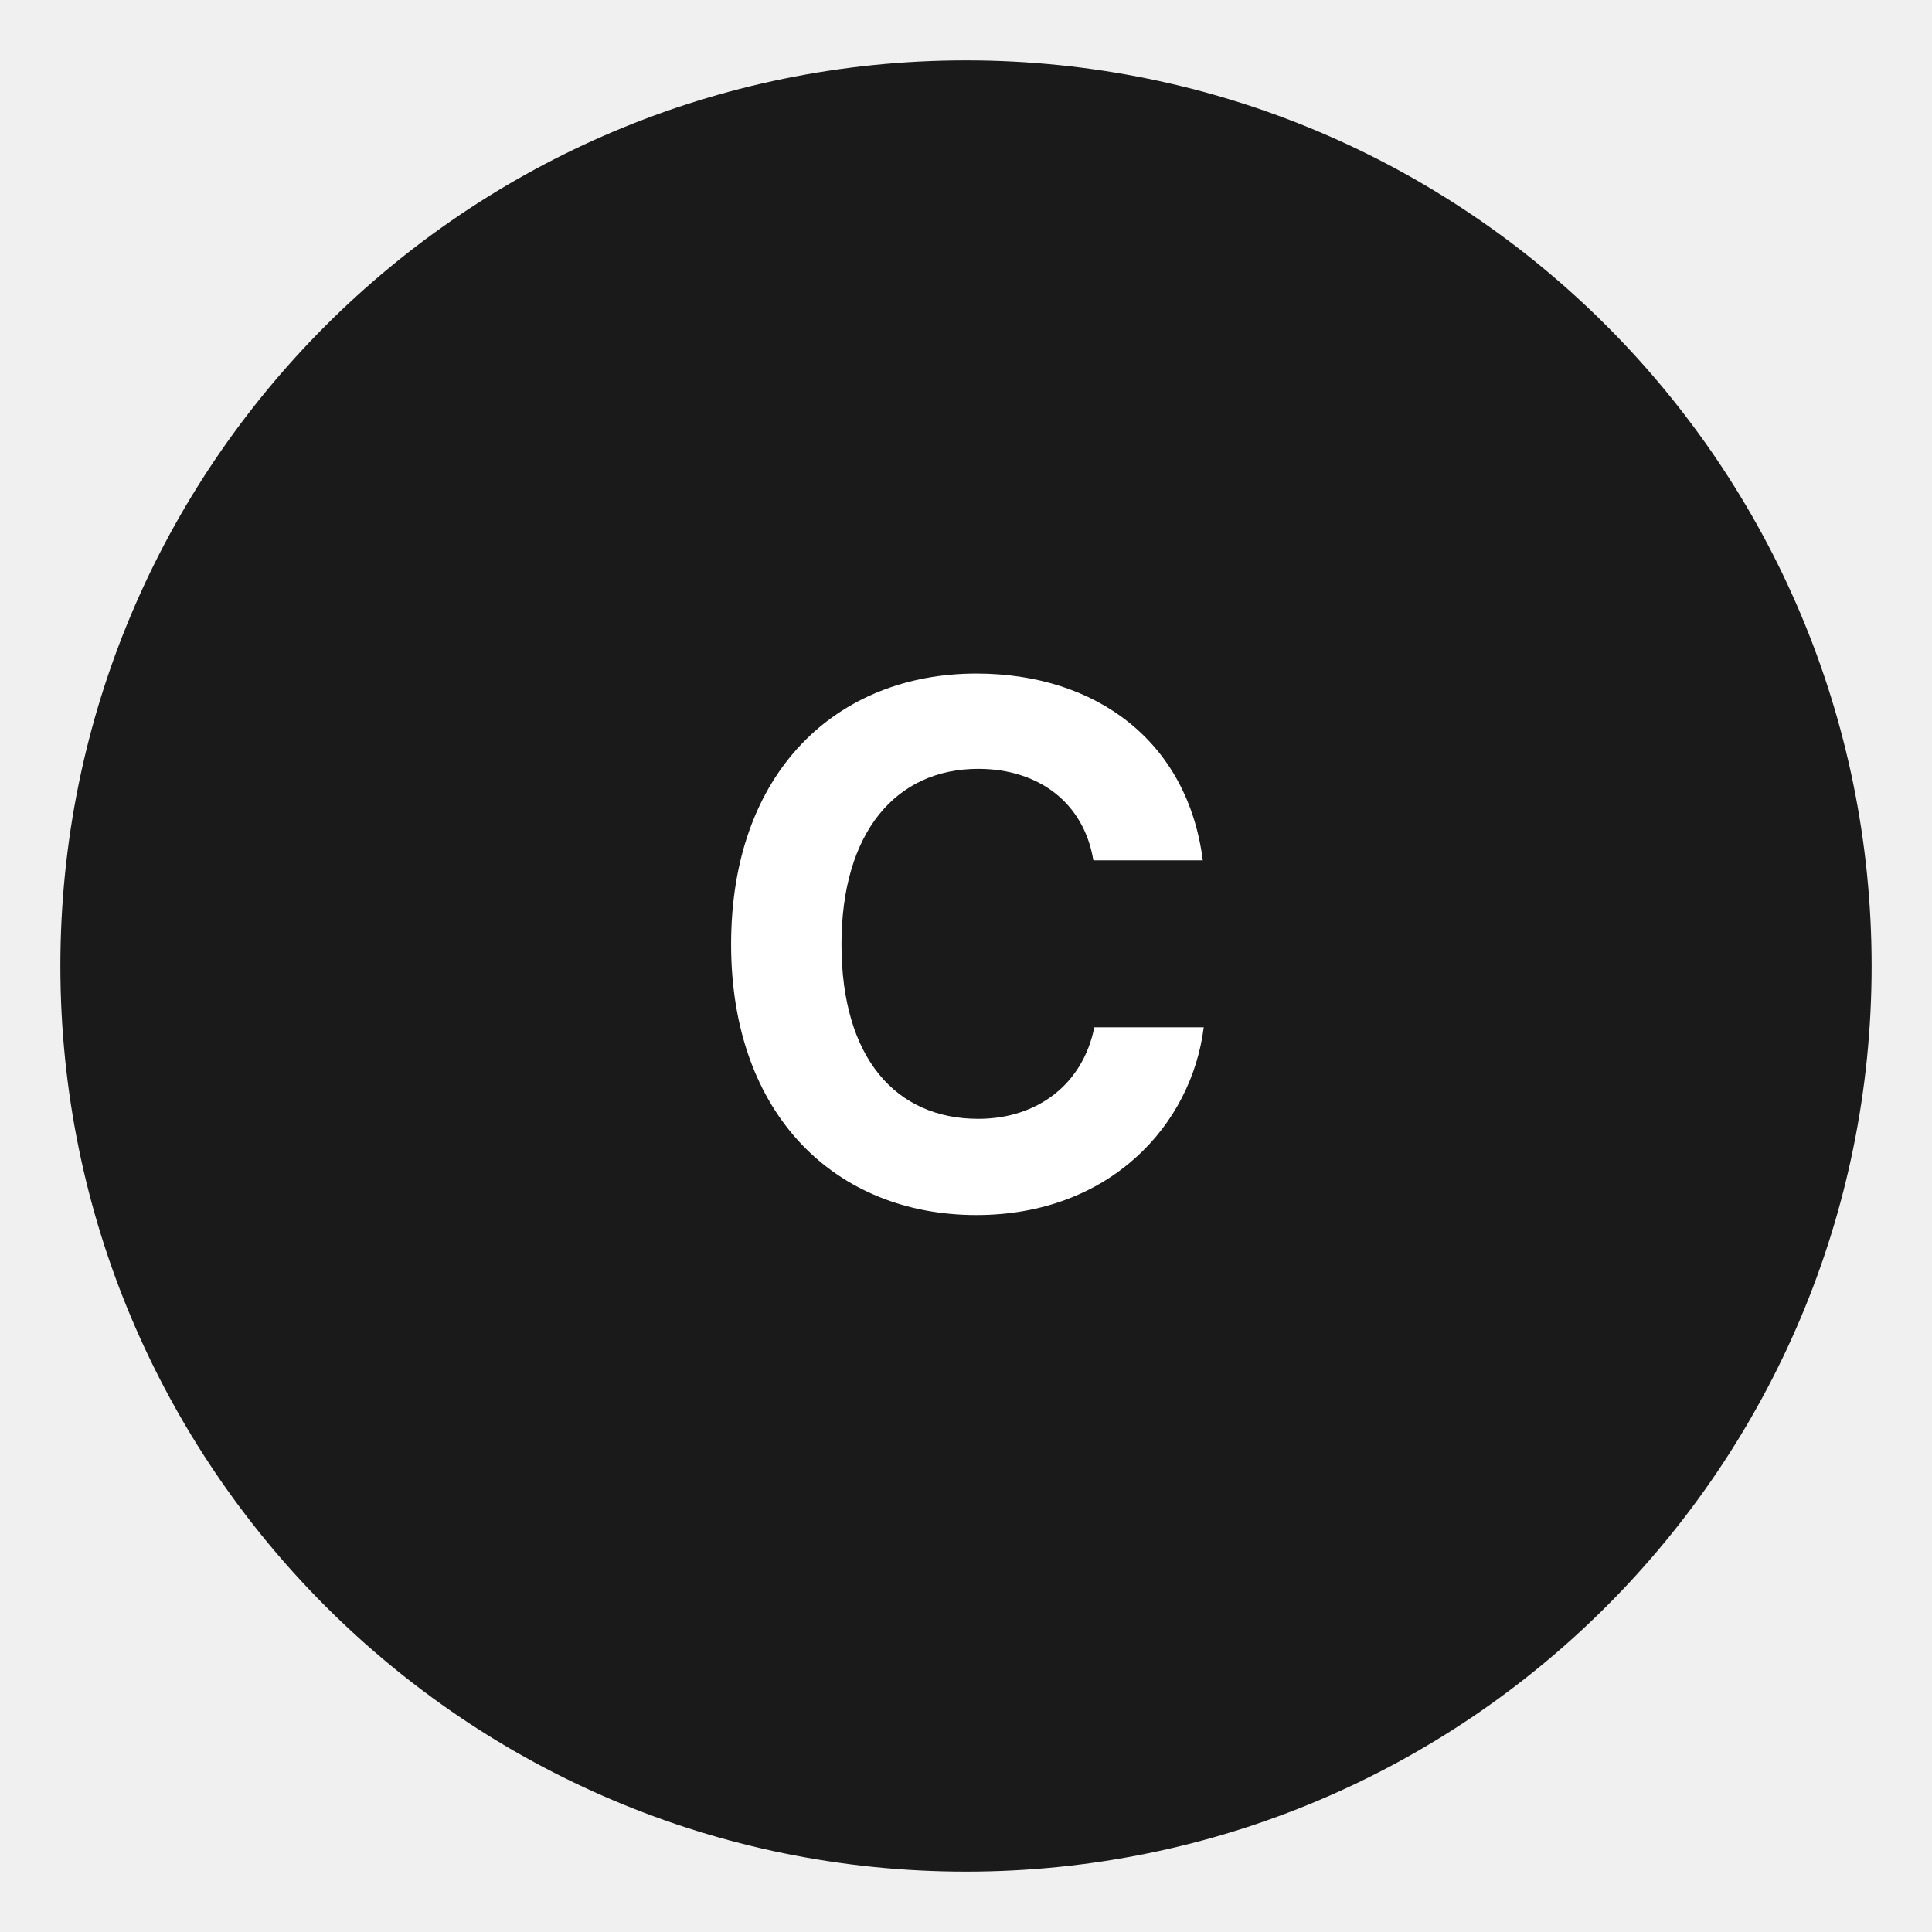
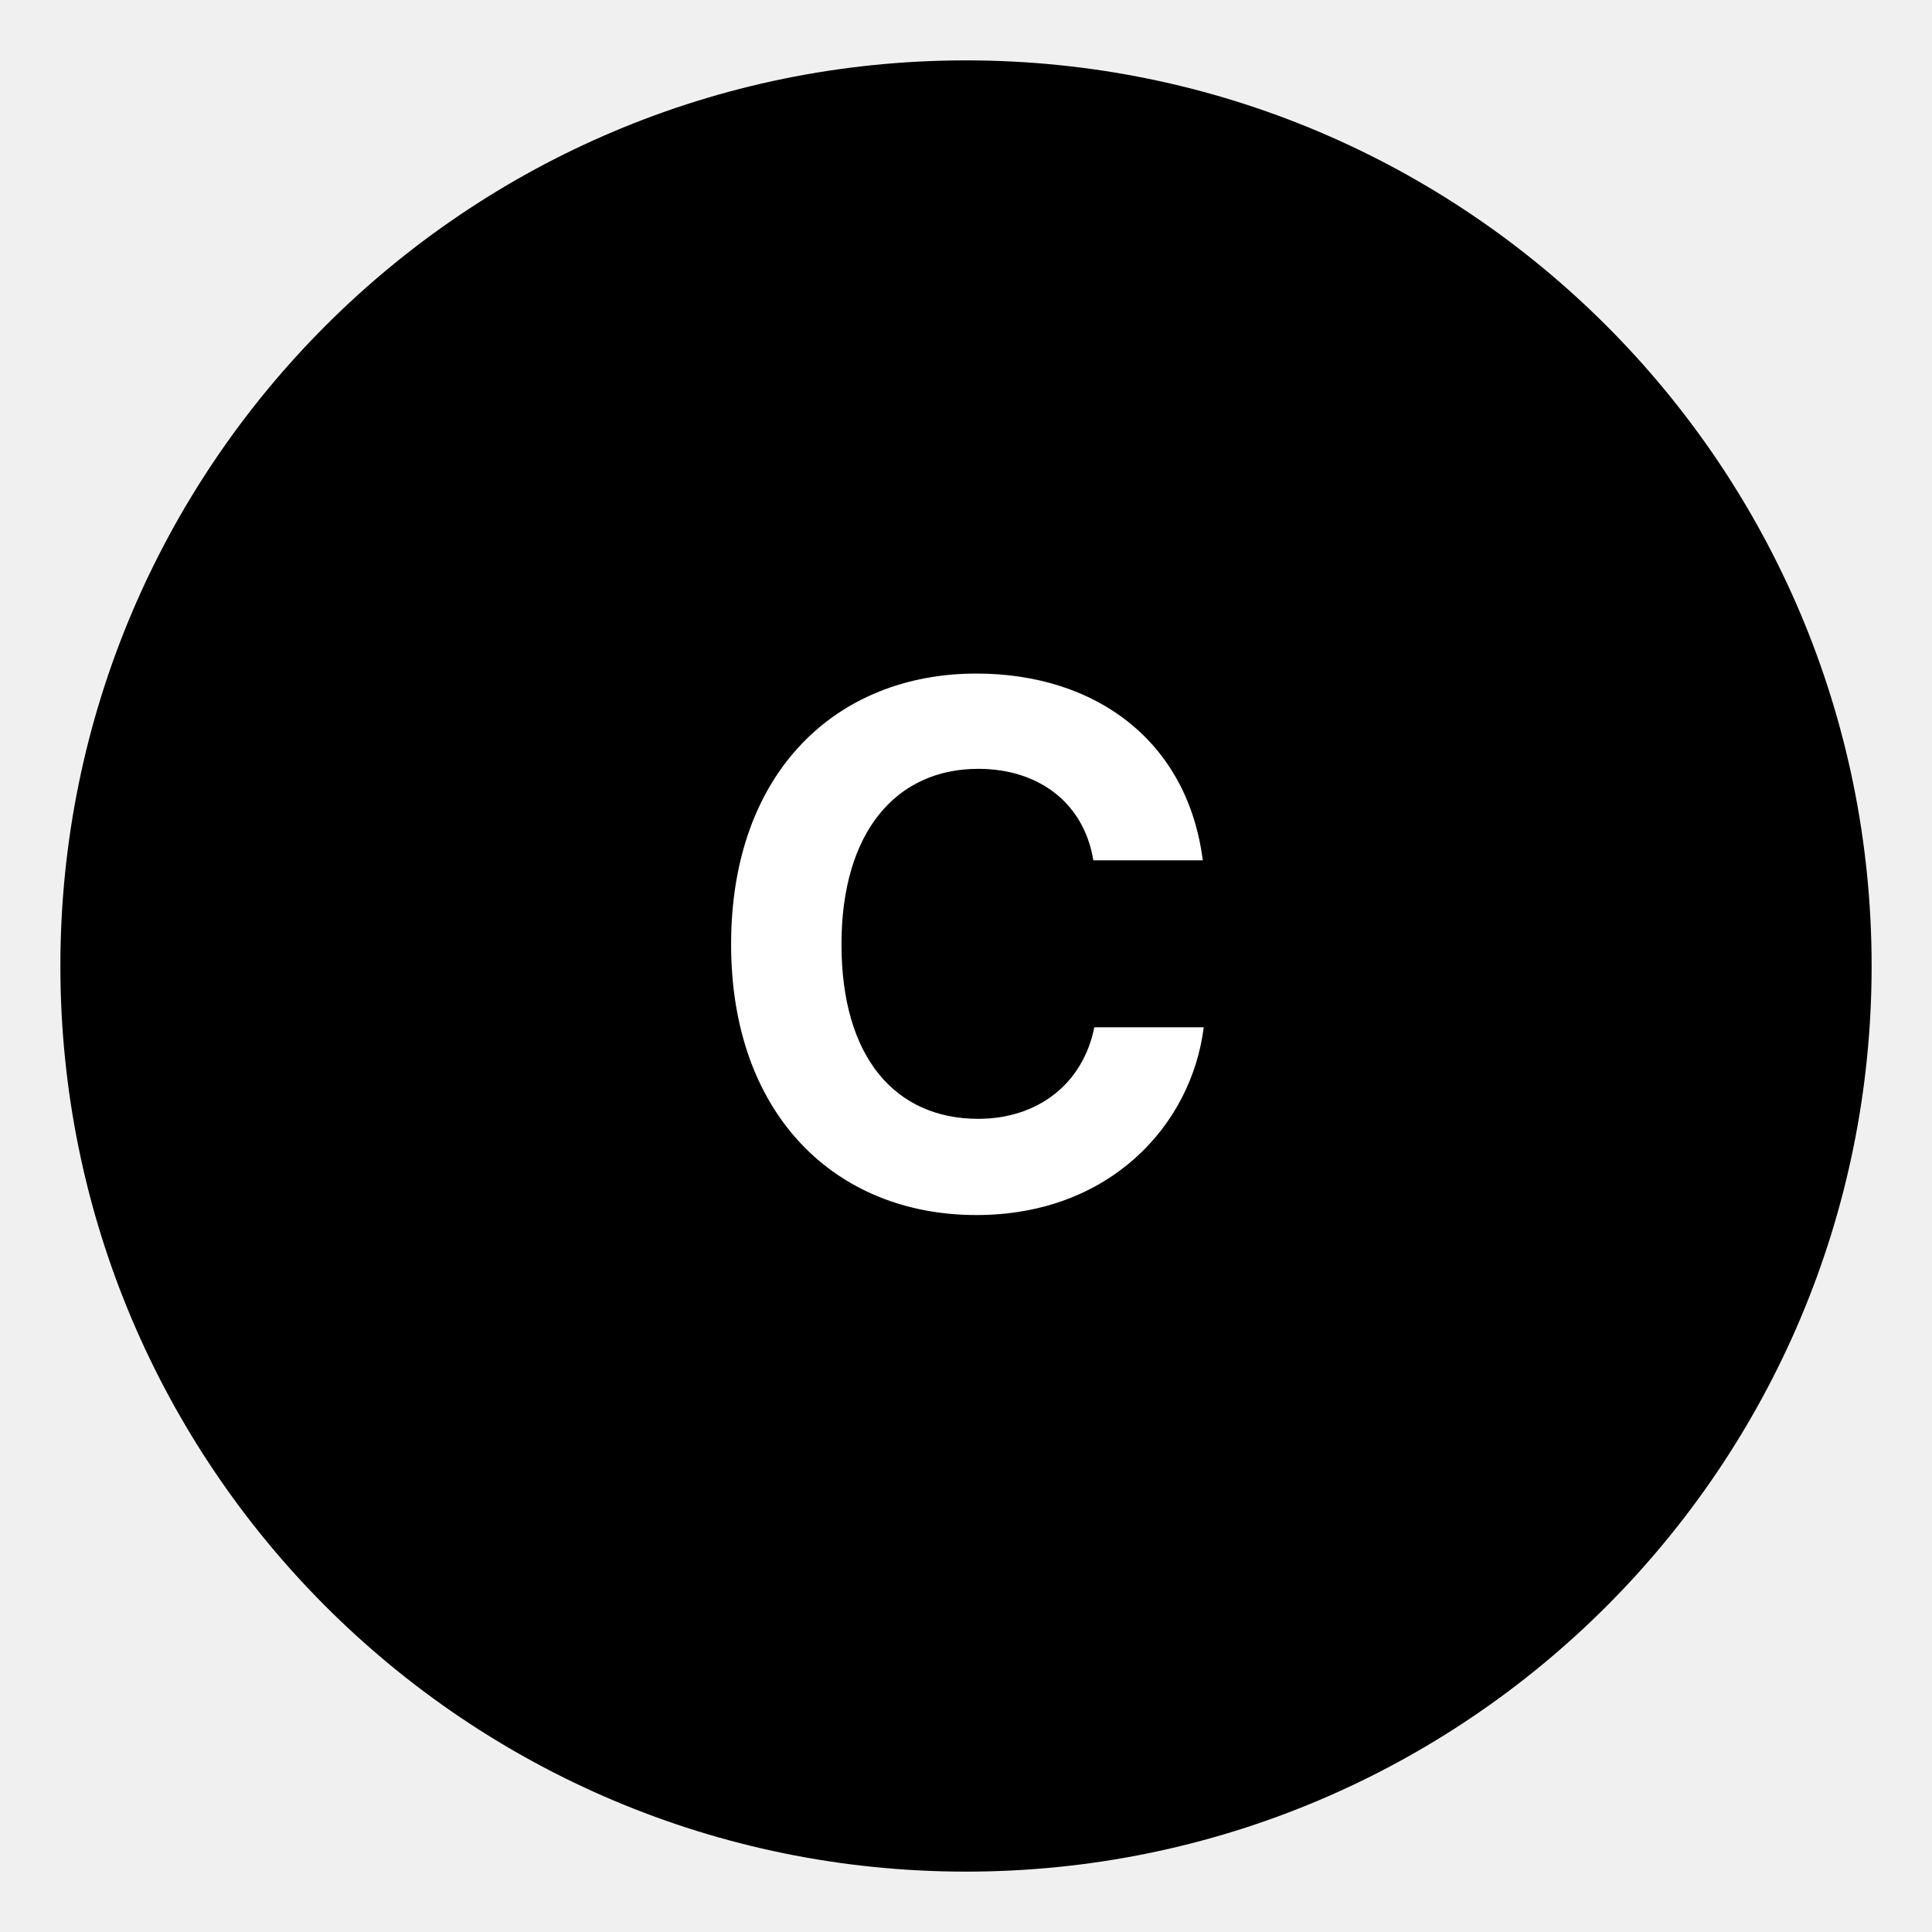
<svg xmlns="http://www.w3.org/2000/svg" viewBox="0 0 32 32" width="32" height="32">
-   <circle cx="16" cy="16" r="14" fill="#1a1a1a" stroke="#1a1a1a" stroke-width="2" />
+   <circle cx="16" cy="16" r="14" fill="#000000" stroke="#000000" stroke-width="2" />
  <text x="16" y="20" font-family="system-ui, -apple-system, sans-serif" font-size="12" font-weight="700" fill="#ffffff" text-anchor="middle">
    C
  </text>
</svg>
